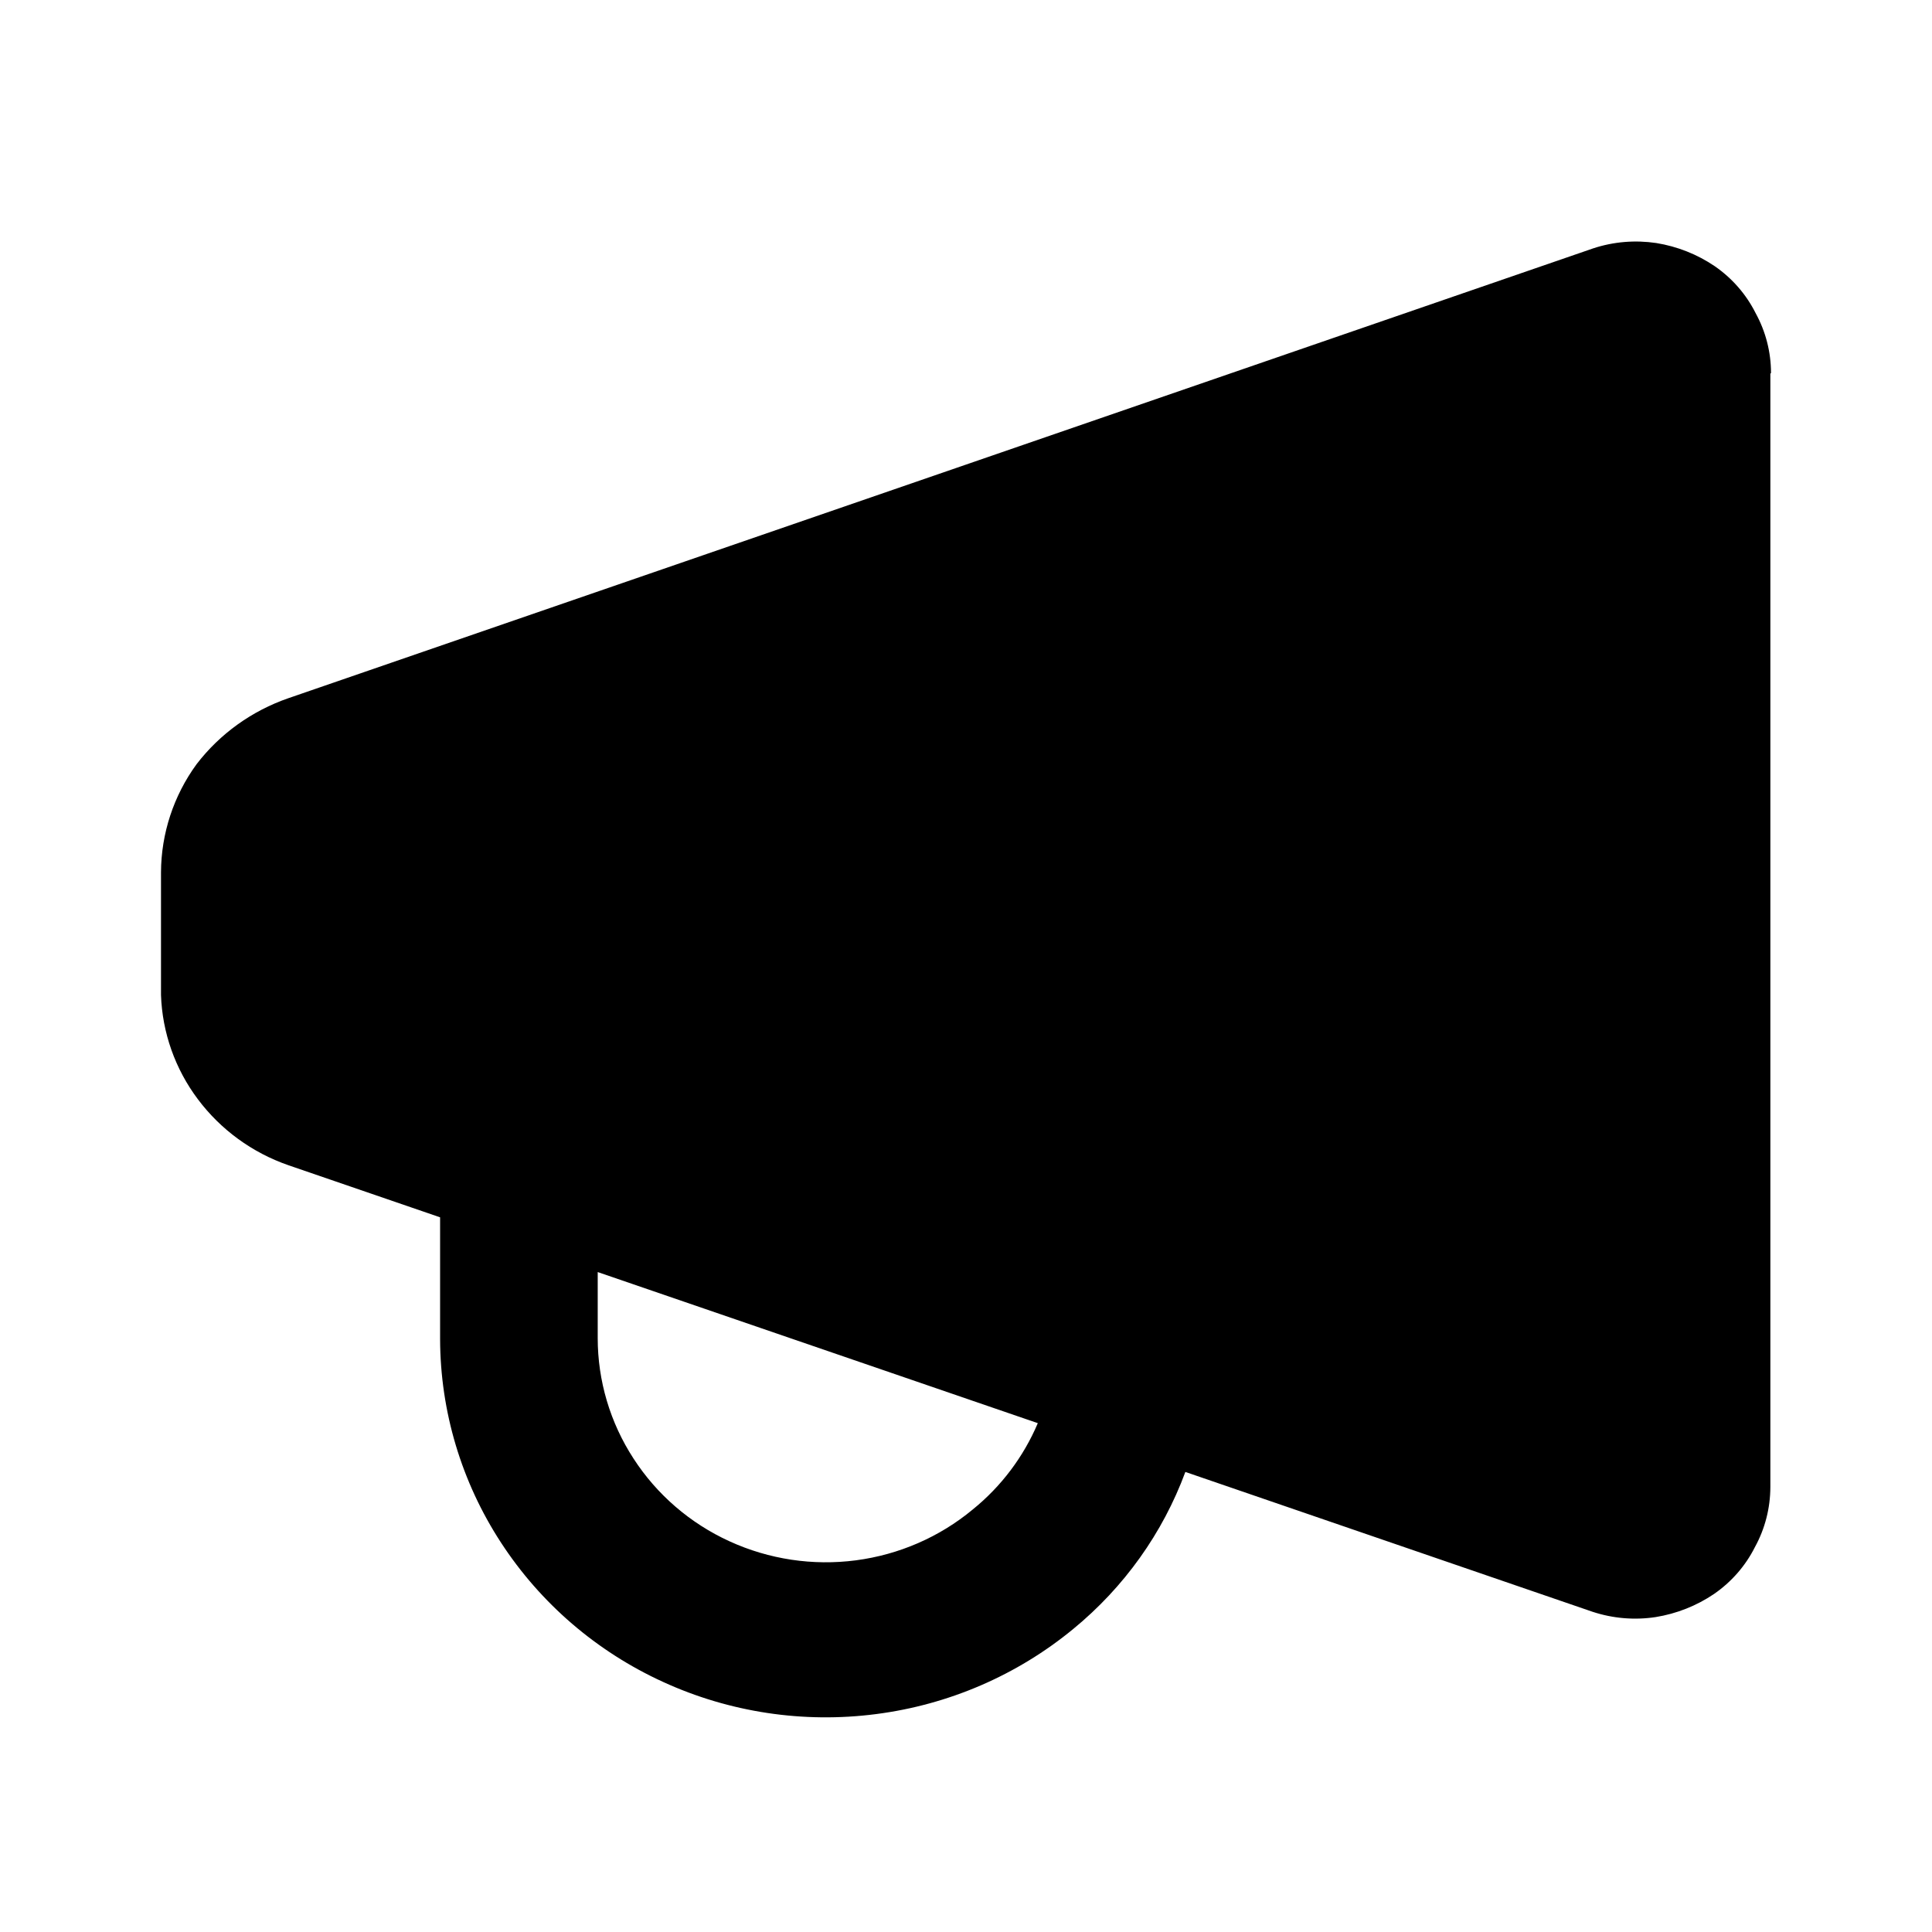
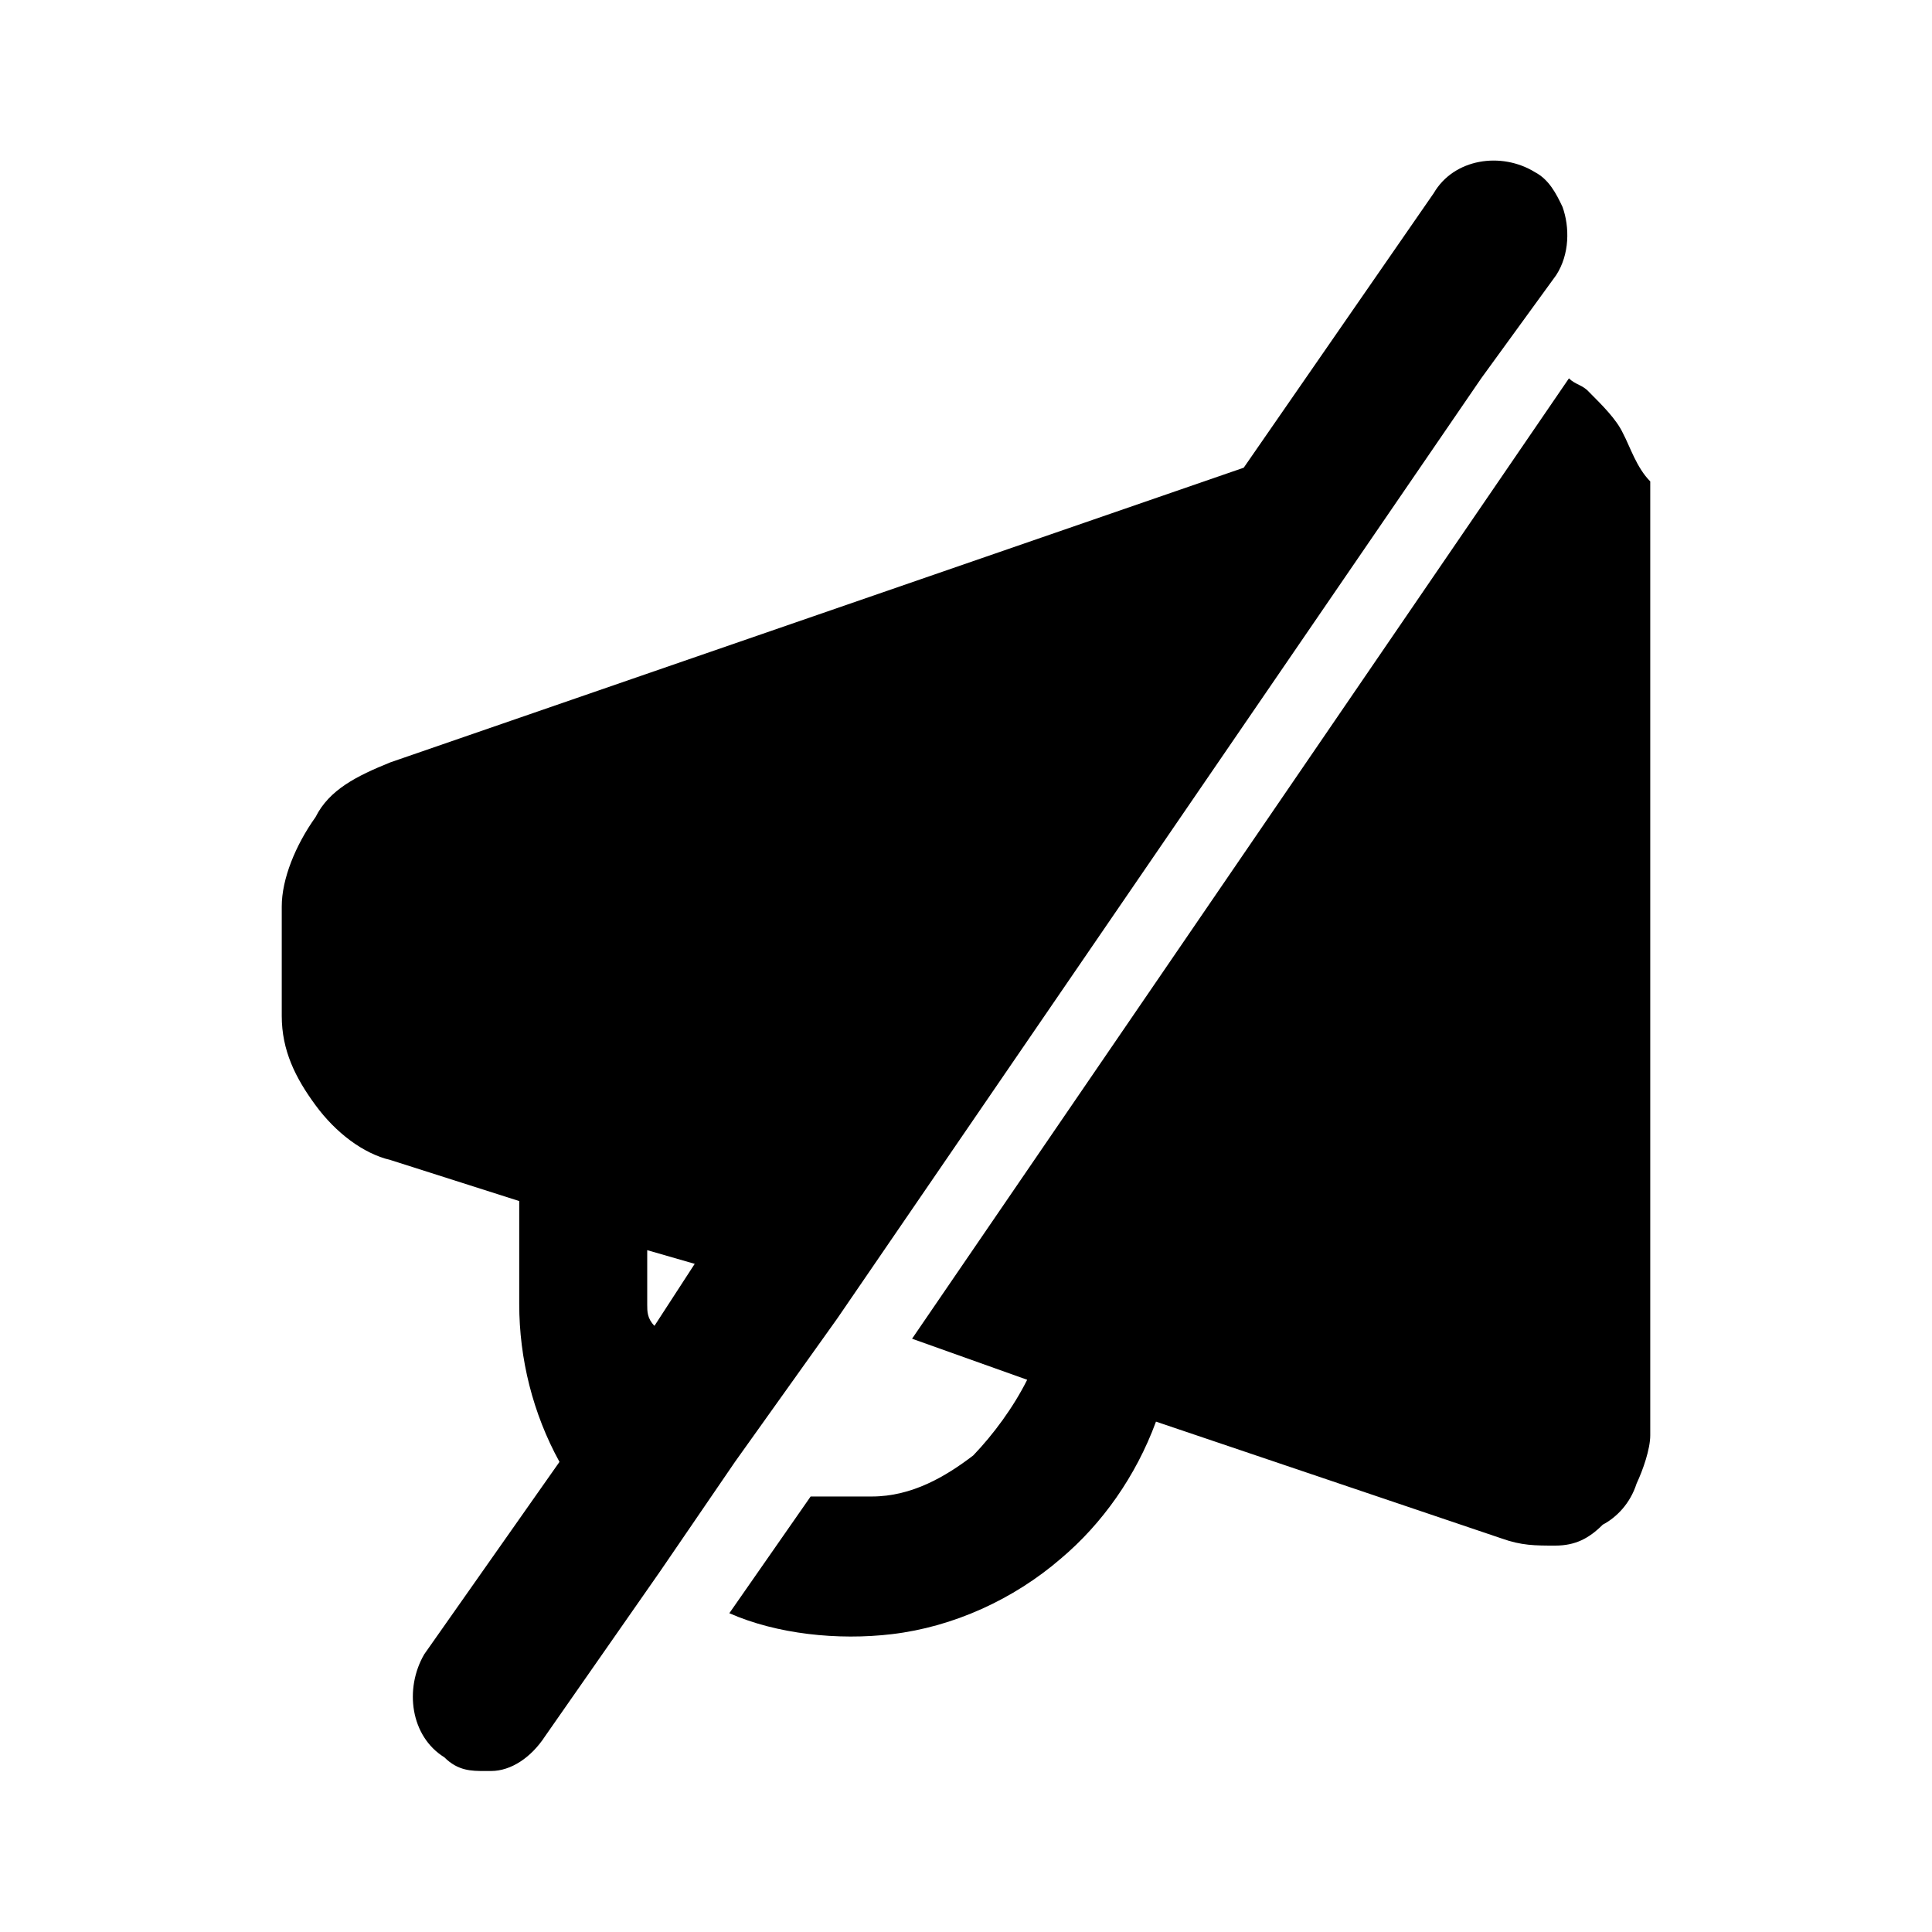
<svg xmlns="http://www.w3.org/2000/svg" viewBox="0 0 24 24">
-   <path fill-rule="evenodd" clip-rule="evenodd" d="M22 4.634C22 4.373 21.934 4.117 21.808 3.888C21.691 3.655 21.516 3.455 21.3 3.306C21.083 3.159 20.835 3.061 20.575 3.019C20.312 2.98 20.044 3.002 19.792 3.085L3.583 8.673C3.129 8.83 2.732 9.115 2.442 9.493C2.156 9.885 2.002 10.355 2 10.837V12.361C2.016 12.828 2.176 13.28 2.458 13.655C2.741 14.033 3.133 14.319 3.583 14.475L5.467 15.122V16.638C5.47 17.533 5.732 18.409 6.223 19.162C6.714 19.916 7.412 20.517 8.238 20.894C9.063 21.272 9.981 21.41 10.883 21.293C11.785 21.177 12.635 20.81 13.333 20.235C13.964 19.717 14.444 19.045 14.725 18.285L19.783 20.022C20.035 20.105 20.304 20.128 20.567 20.088C20.827 20.046 21.075 19.948 21.292 19.801C21.508 19.652 21.683 19.452 21.8 19.219C21.926 18.99 21.991 18.734 21.992 18.474V4.642L22 4.634ZM12.083 18.752C11.671 19.094 11.167 19.313 10.632 19.383C10.097 19.453 9.553 19.371 9.063 19.147C8.574 18.924 8.16 18.567 7.87 18.119C7.579 17.672 7.425 17.152 7.425 16.622V15.802L12.892 17.679C12.715 18.096 12.438 18.465 12.083 18.752Z" />
+   <path fill-rule="evenodd" clip-rule="evenodd" d="M20.16,5.38c-0.08-0.17-0.25-0.34-0.42-0.51c-0.08-0.09-0.17-0.09-0.25-0.17l-8.16,11.93l1.43,0.51   c-0.17,0.34-0.42,0.68-0.67,0.94c-0.34,0.26-0.76,0.51-1.26,0.51c-0.25,0-0.51,0-0.76,0l-1.01,1.45c0.59,0.26,1.35,0.34,2.02,0.26   c0.76-0.09,1.51-0.43,2.1-0.94c0.51-0.43,0.93-1.02,1.18-1.7l4.29,1.45c0.25,0.09,0.42,0.09,0.67,0.09s0.42-0.09,0.59-0.26   c0.17-0.09,0.34-0.26,0.42-0.51c0.08-0.17,0.17-0.43,0.17-0.6V5.98C20.33,5.81,20.25,5.55,20.16,5.38z" />
+   <path fill-rule="evenodd" clip-rule="evenodd" d="M10.4,16.38L18.4,4.7l0.93-1.28c0.17-0.26,0.17-0.6,0.08-0.85c-0.08-0.17-0.17-0.34-0.34-0.43   c-0.42-0.26-1.01-0.17-1.26,0.26l-2.36,3.41L4.85,9.47c-0.42,0.17-0.76,0.34-0.93,0.68C3.67,10.5,3.5,10.92,3.5,11.26v1.36   c0,0.43,0.17,0.77,0.42,1.11c0.25,0.34,0.59,0.6,0.93,0.68l1.6,0.51v1.28c0,0.68,0.17,1.36,0.5,1.96l-1.68,2.39   c-0.25,0.43-0.17,1.02,0.25,1.28C5.69,22,5.86,22,6.02,22h0.08c0.25,0,0.5-0.17,0.67-0.43l1.43-2.05l0.93-1.36L10.4,16.38z    M8.04,16.21v-0.68l0.59,0.17l-0.5,0.77C8.04,16.38,8.04,16.29,8.04,16.21z" />
</svg>
